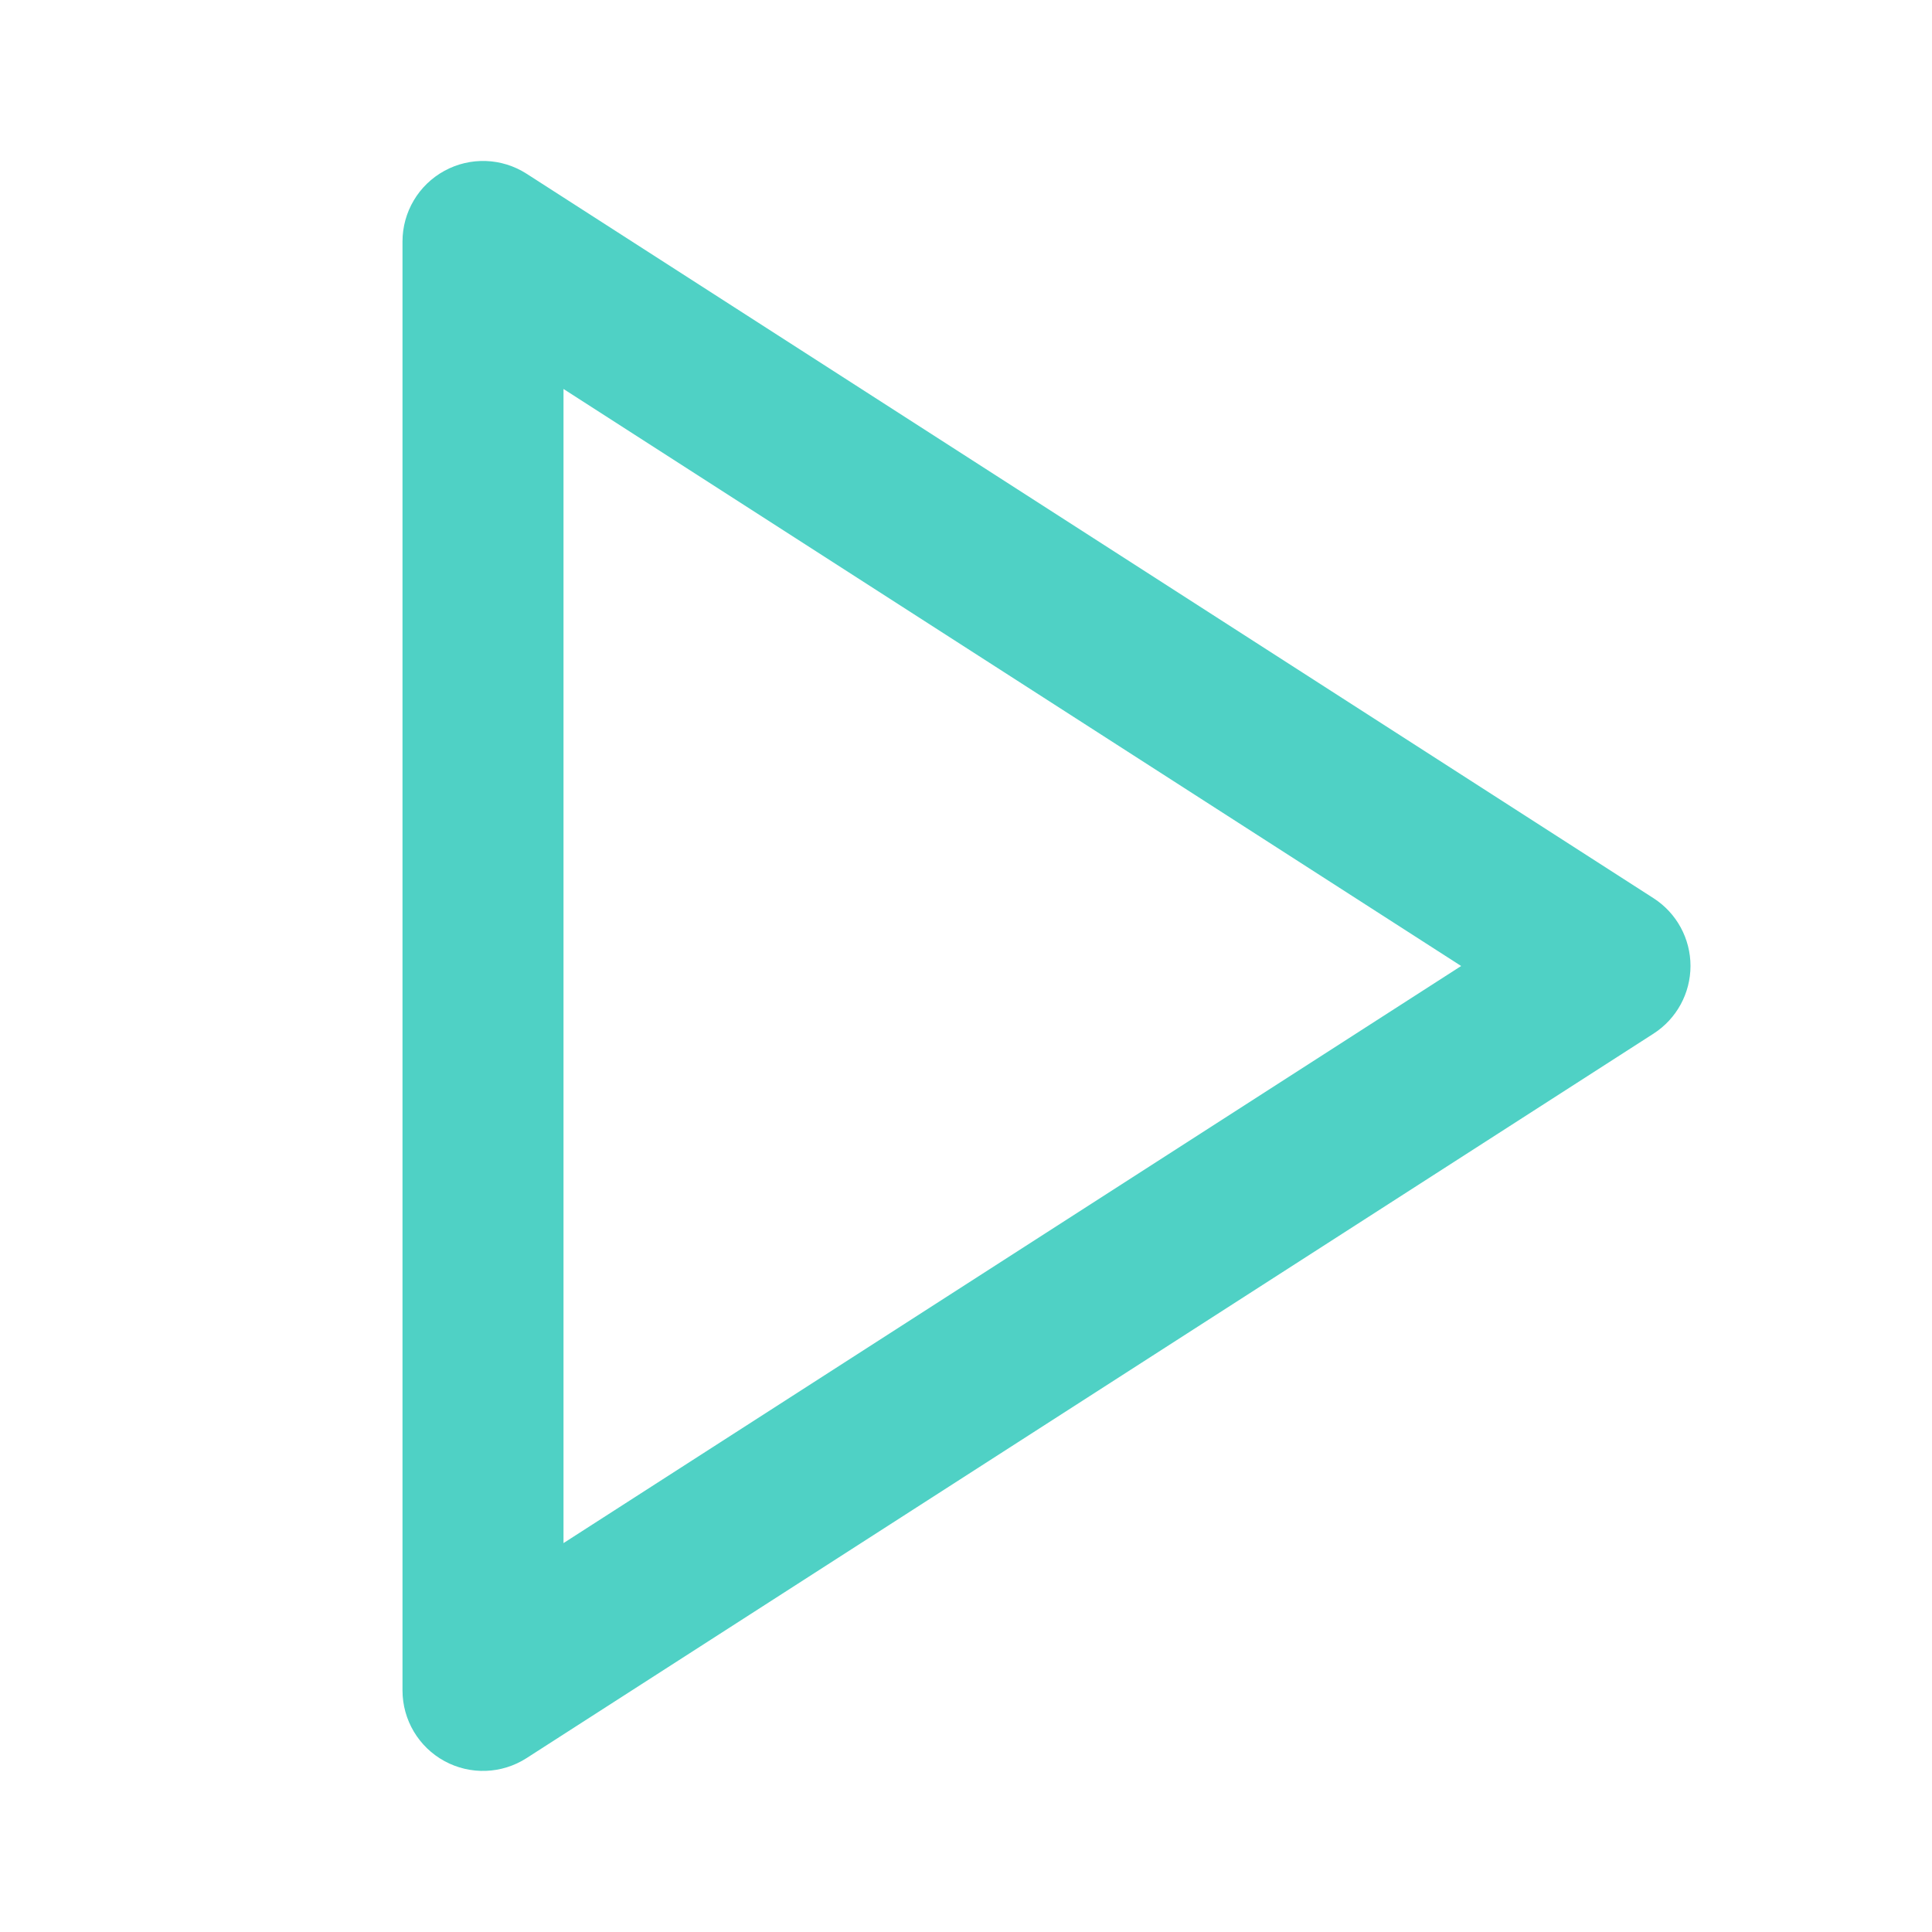
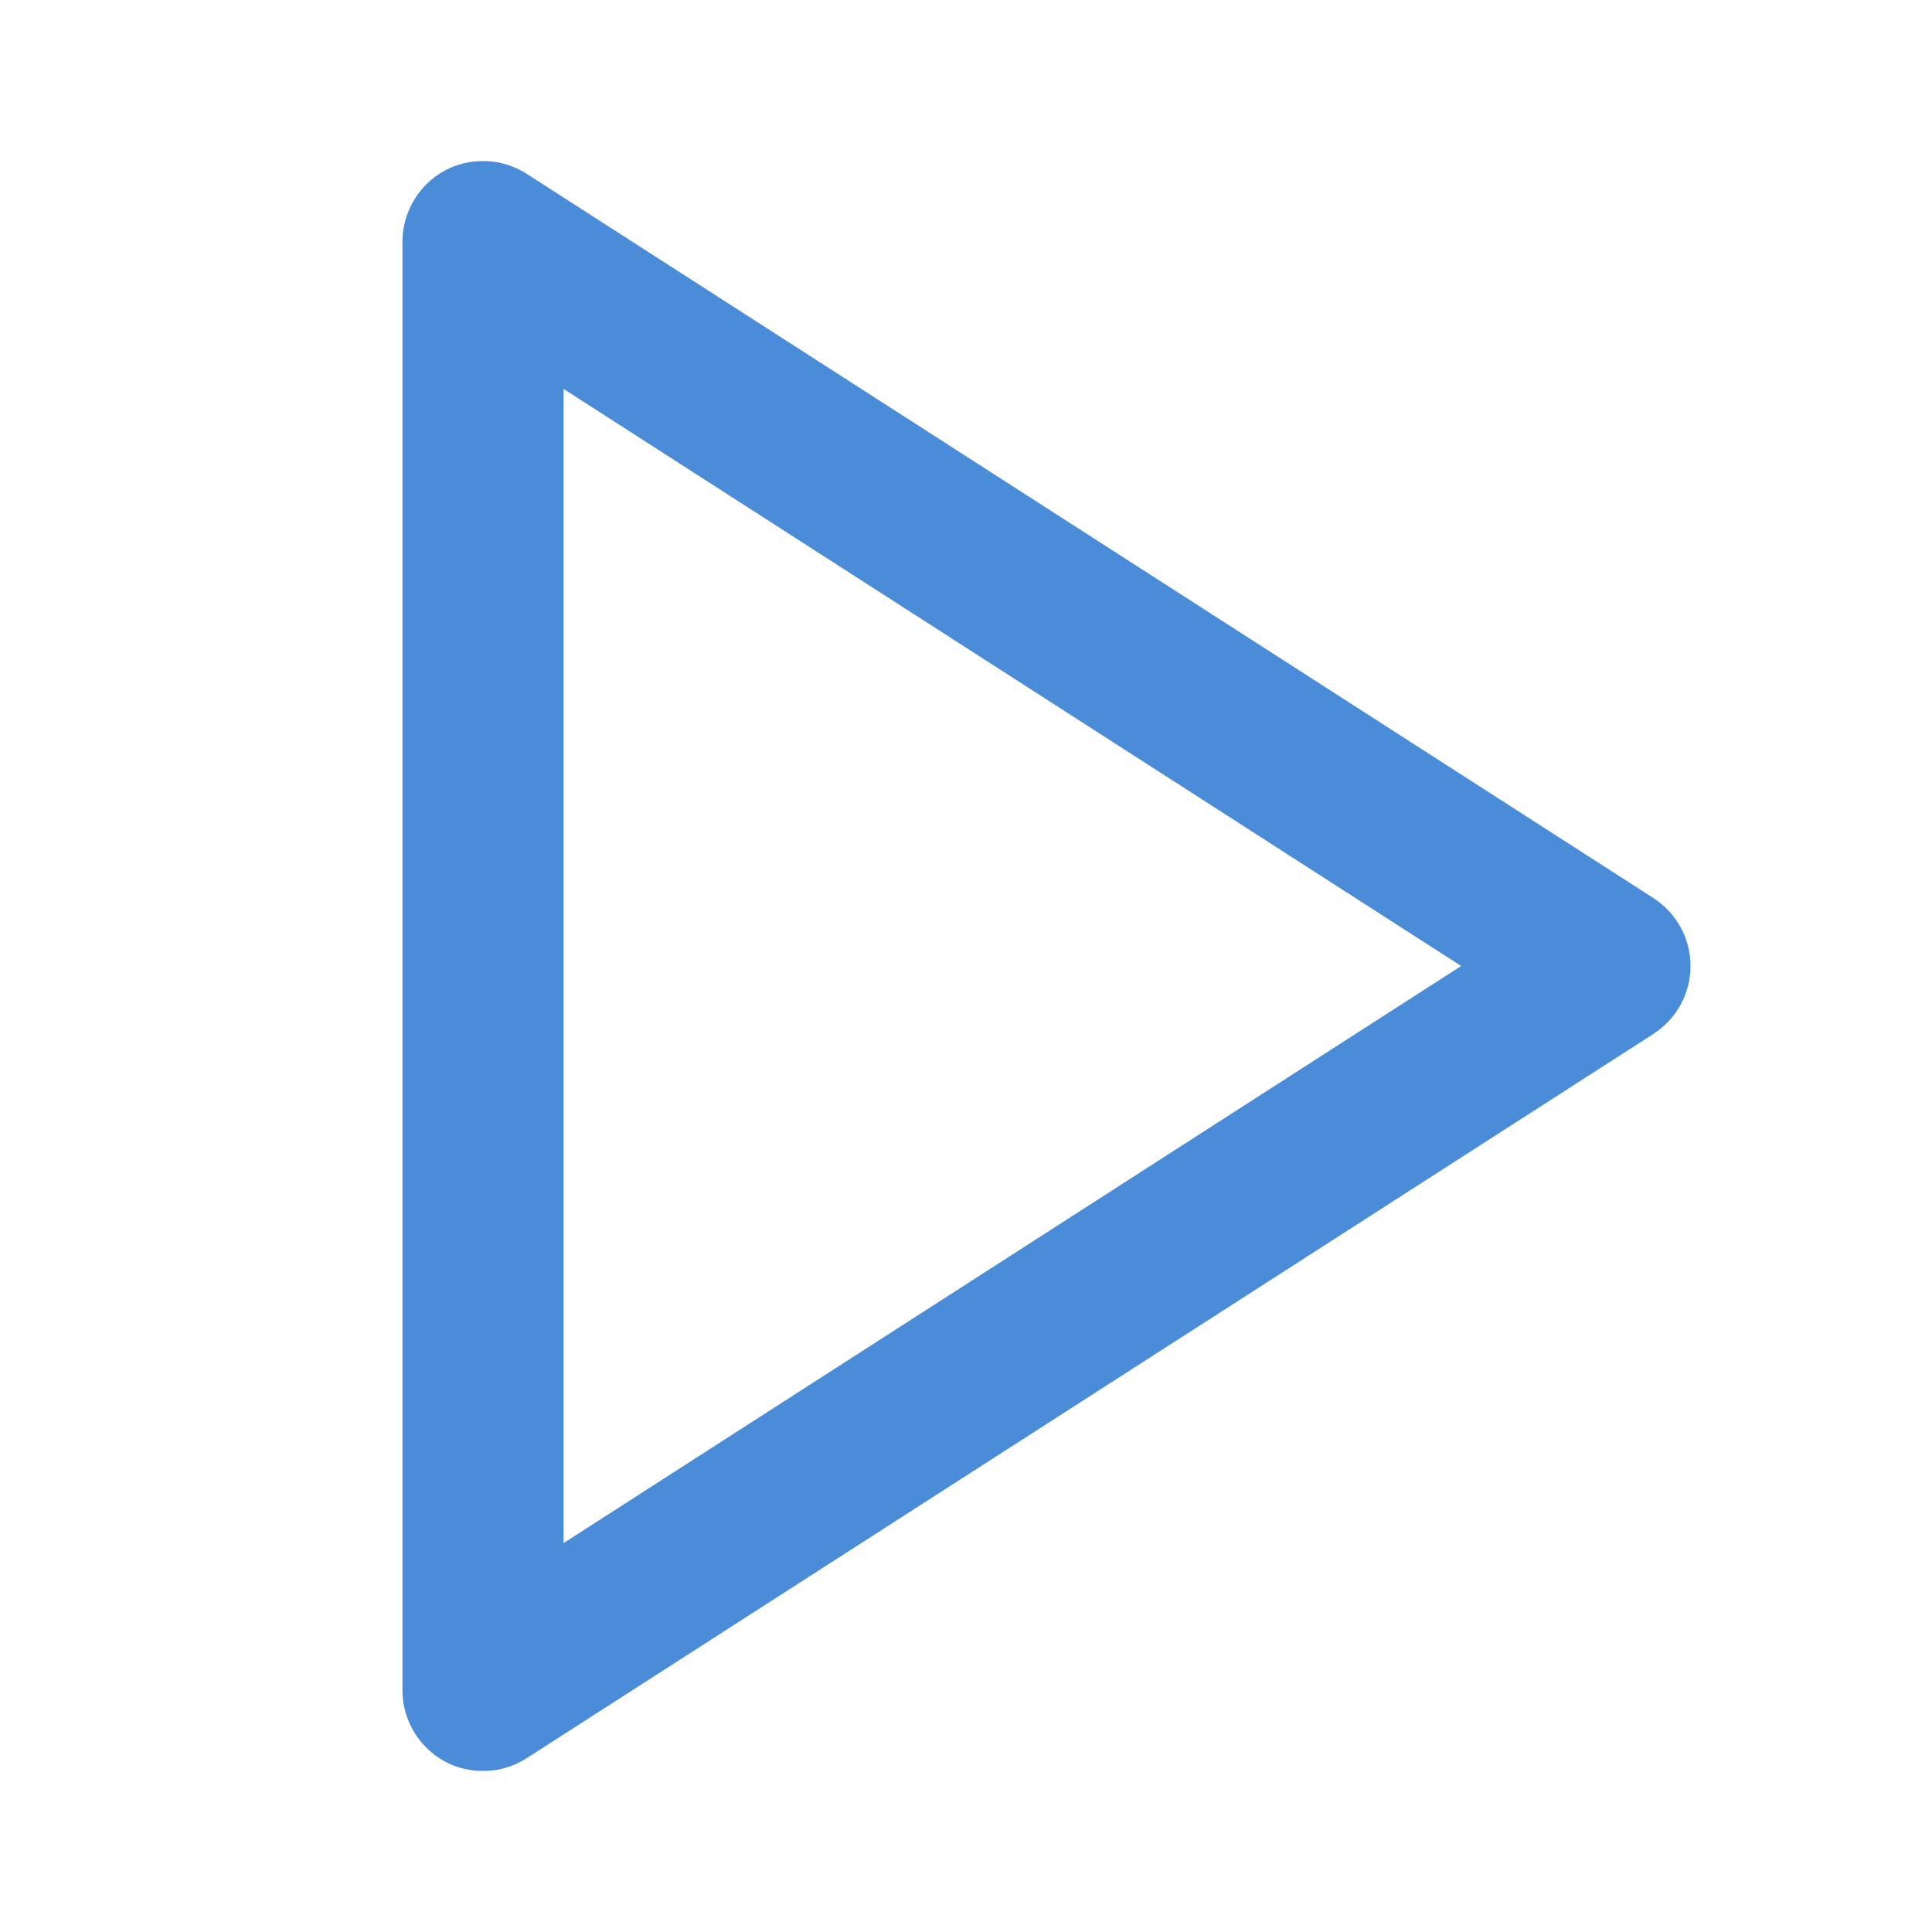
- <svg xmlns="http://www.w3.org/2000/svg" height="10px" width="10px" version="1.1" viewBox="0 0 24 24" fill="#4FD1C5">
-   <path fill-rule="evenodd" clip-rule="evenodd" d="M5.521 2.122a1 1 0 011.02.036l14 9a1 1 0 010 1.682l-14 9A1 1 0 015 21V3a1 1 0 01.521-.878zM7 4.832v14.337L18.151 12 7 4.832z" />
+ <svg xmlns="http://www.w3.org/2000/svg" width="10" height="10" viewBox="0 0 10 10" fill="none">
+   <path fill-rule="evenodd" clip-rule="evenodd" d="M2.3 0.884C2.366 0.848 2.44 0.831 2.515 0.834C2.59 0.836 2.662 0.859 2.725 0.899L8.559 4.649C8.617 4.687 8.666 4.739 8.699 4.8C8.733 4.862 8.75 4.93 8.75 5C8.75 5.07 8.733 5.138 8.699 5.2C8.666 5.261 8.617 5.313 8.559 5.351L2.725 9.101C2.662 9.141 2.59 9.164 2.515 9.166C2.44 9.169 2.366 9.152 2.3 9.116C2.235 9.08 2.18 9.027 2.142 8.963C2.104 8.898 2.083 8.825 2.083 8.75V1.25C2.083 1.175 2.104 1.102 2.142 1.037C2.18 0.973 2.235 0.92 2.3 0.884V0.884ZM2.917 2.013V7.987L7.563 5L2.917 2.013Z" fill="#4B8CD9" />
</svg>
